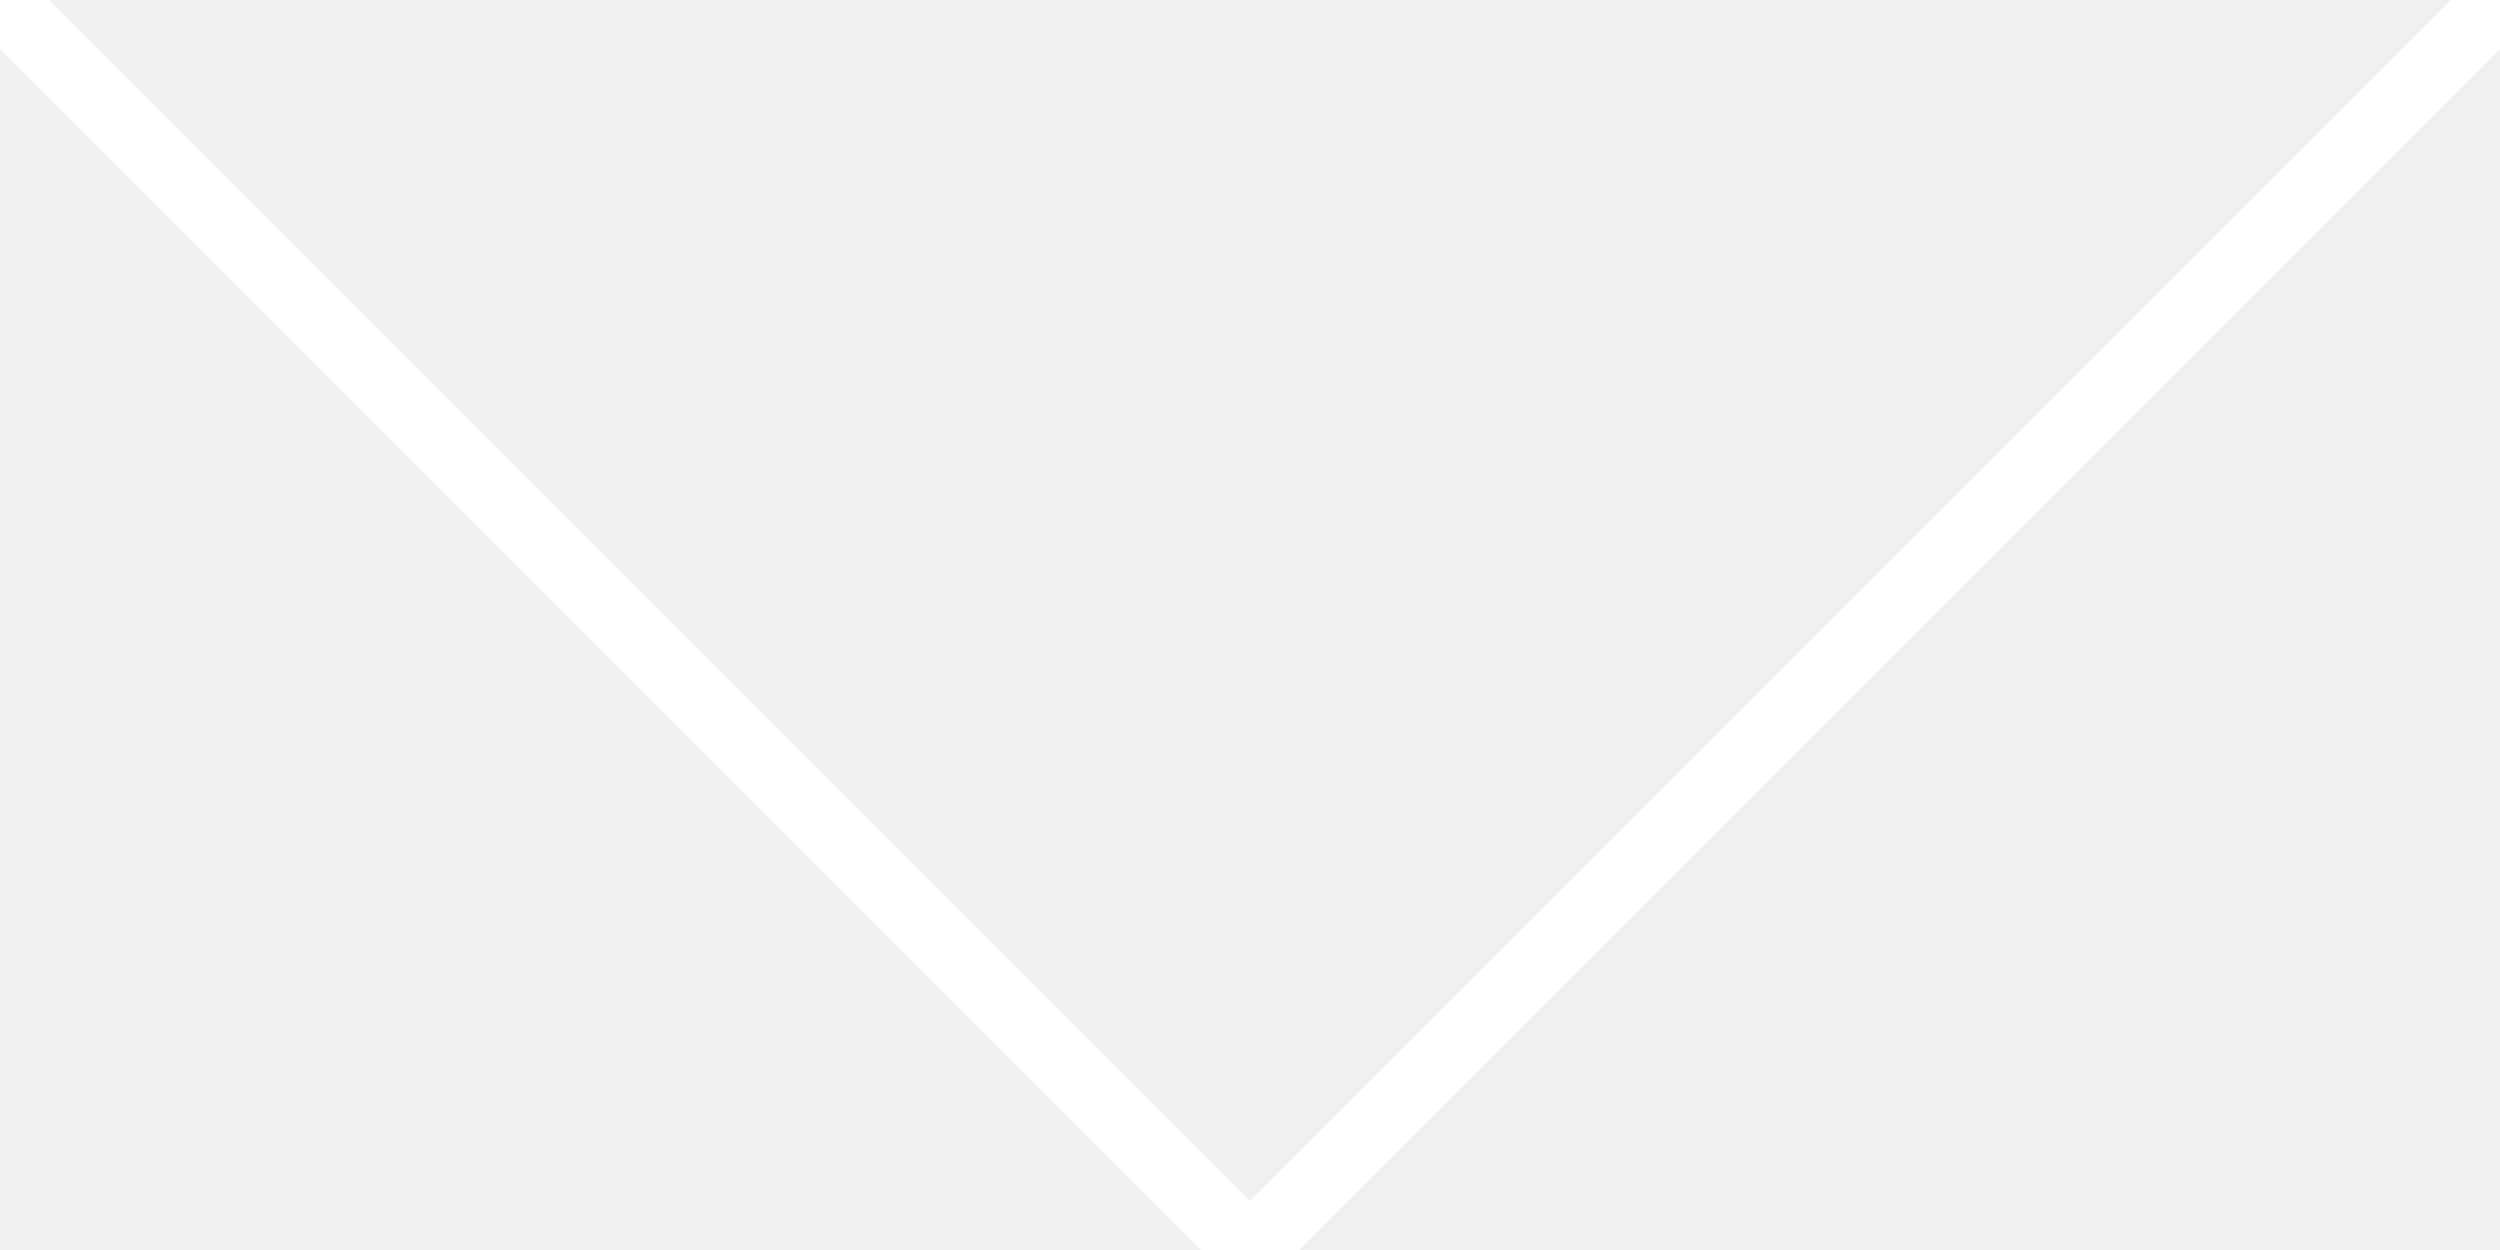
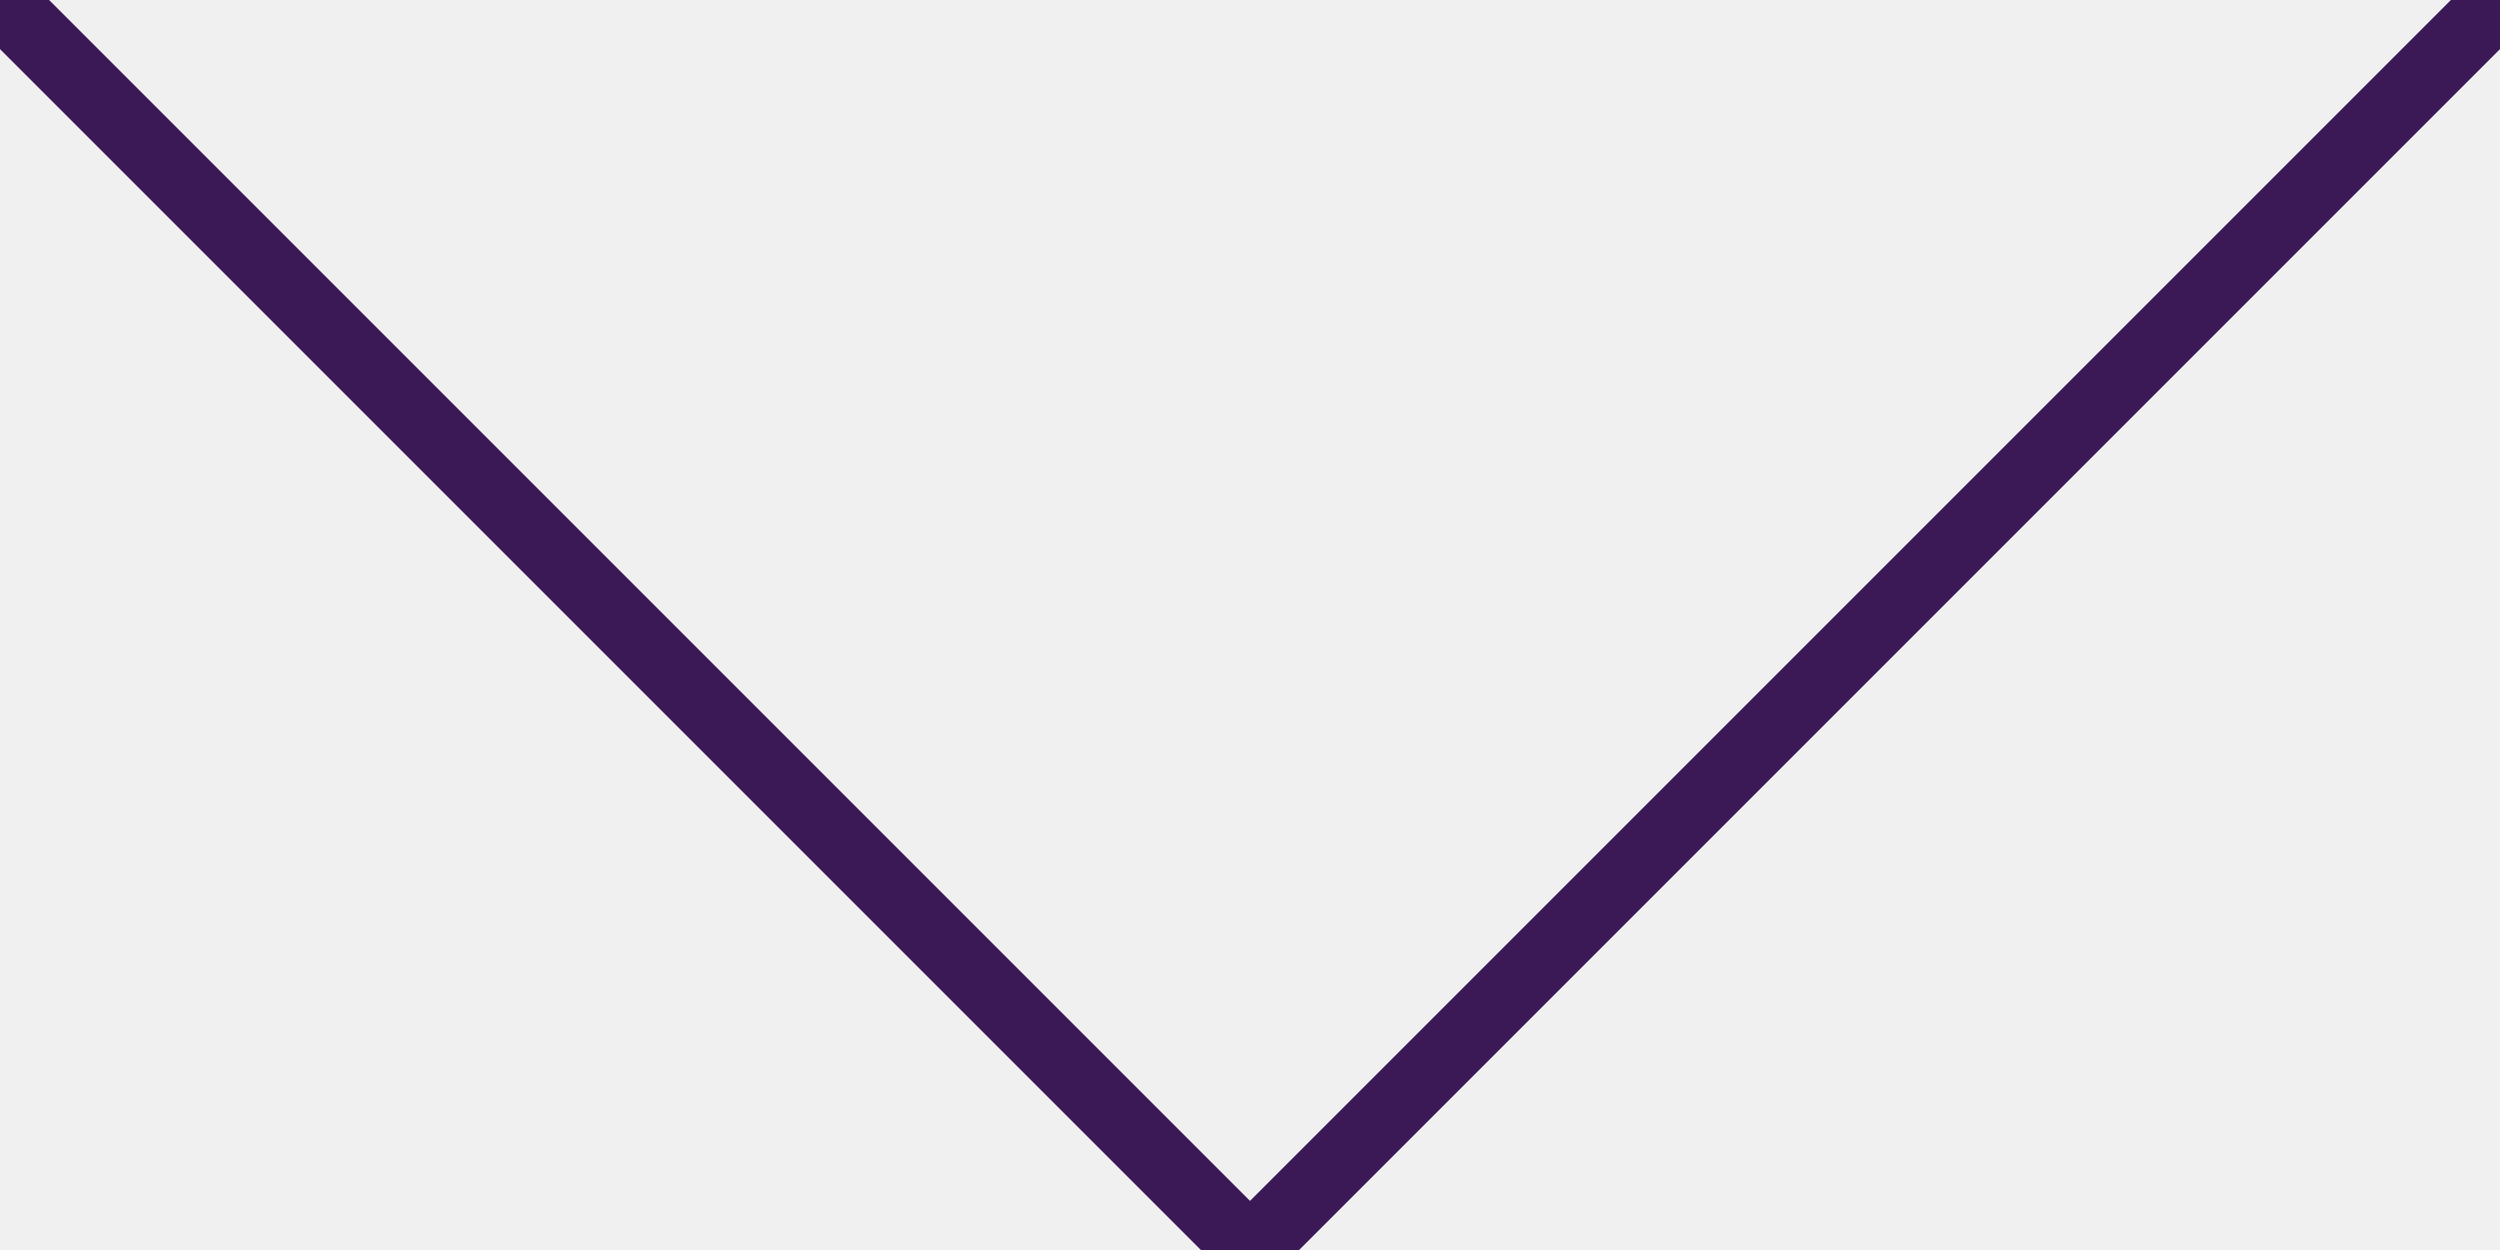
<svg xmlns="http://www.w3.org/2000/svg" width="36px" height="18px" viewBox="0 0 36 18" zoomAndPan="disable" preserveAspectRatio="none">
-   <style type="text/css"> line { stroke: #fff; stroke-width: 1; } </style>
+   <style type="text/css"> line { stroke: #3b1957; stroke-width: 1; } </style>
  <line x1="0" y1="0" x2="18" y2="18" />
  <line x1="36" y1="0" x2="18" y2="18" />
</svg>
